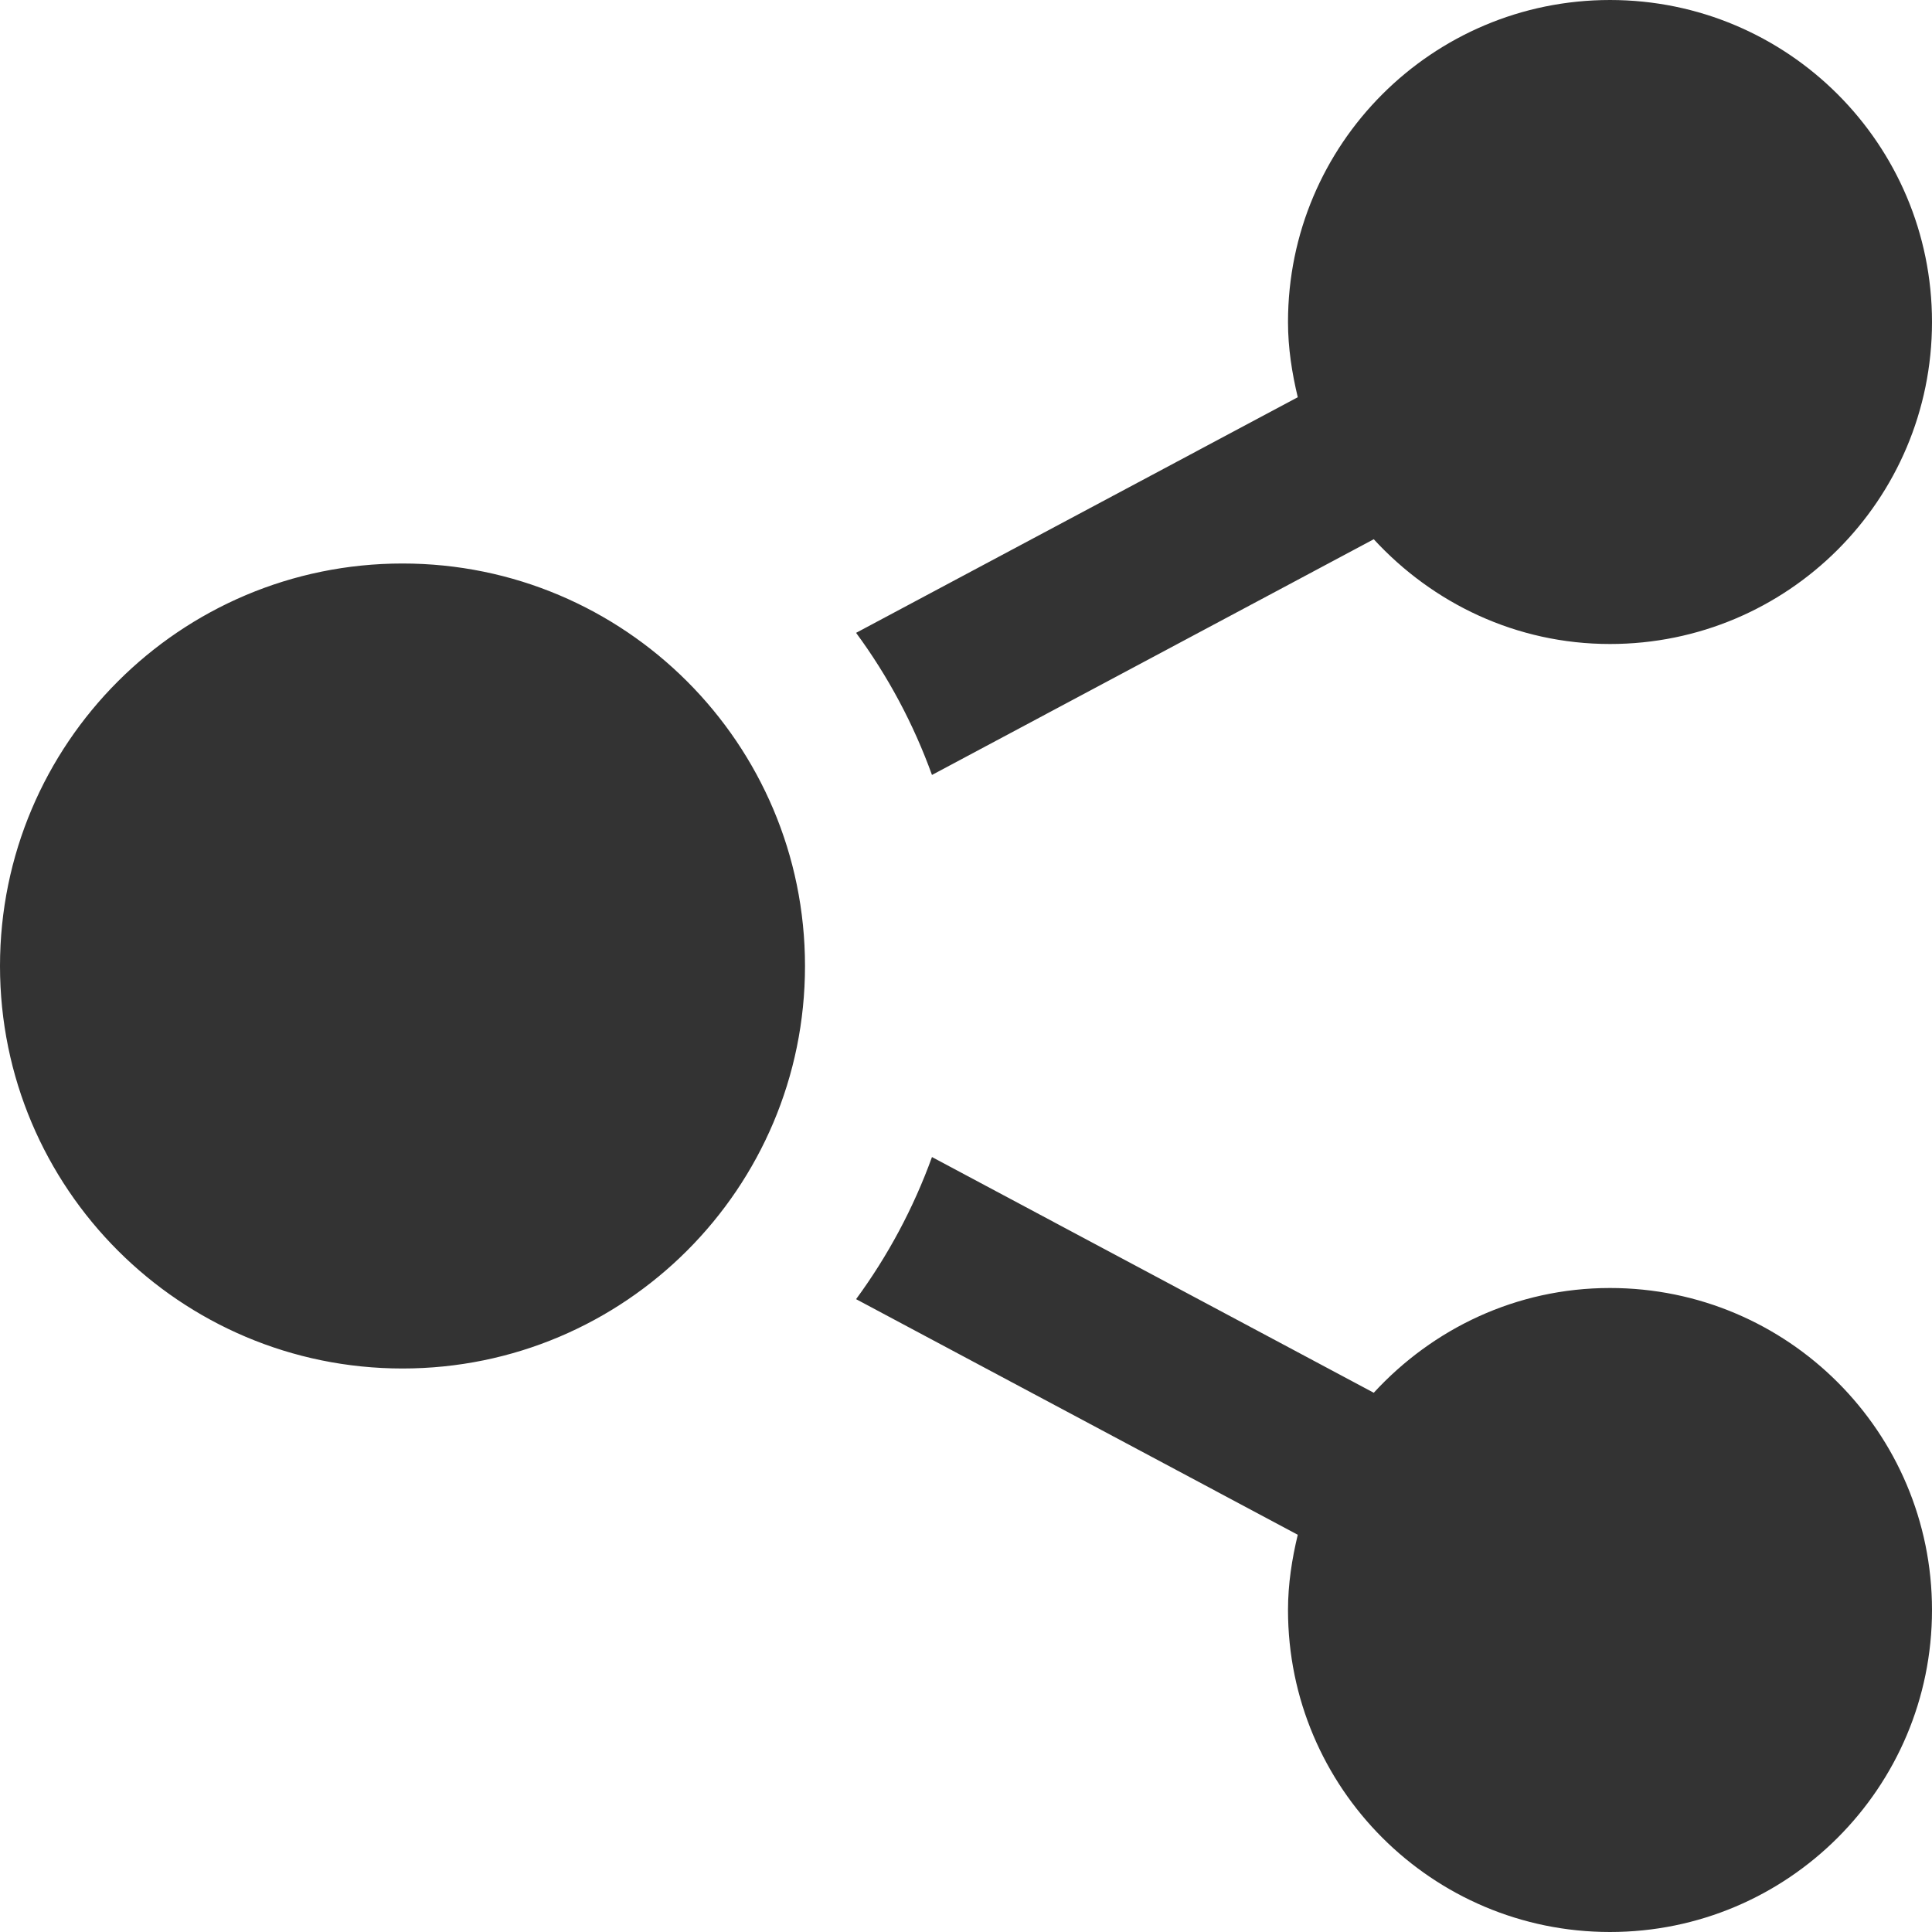
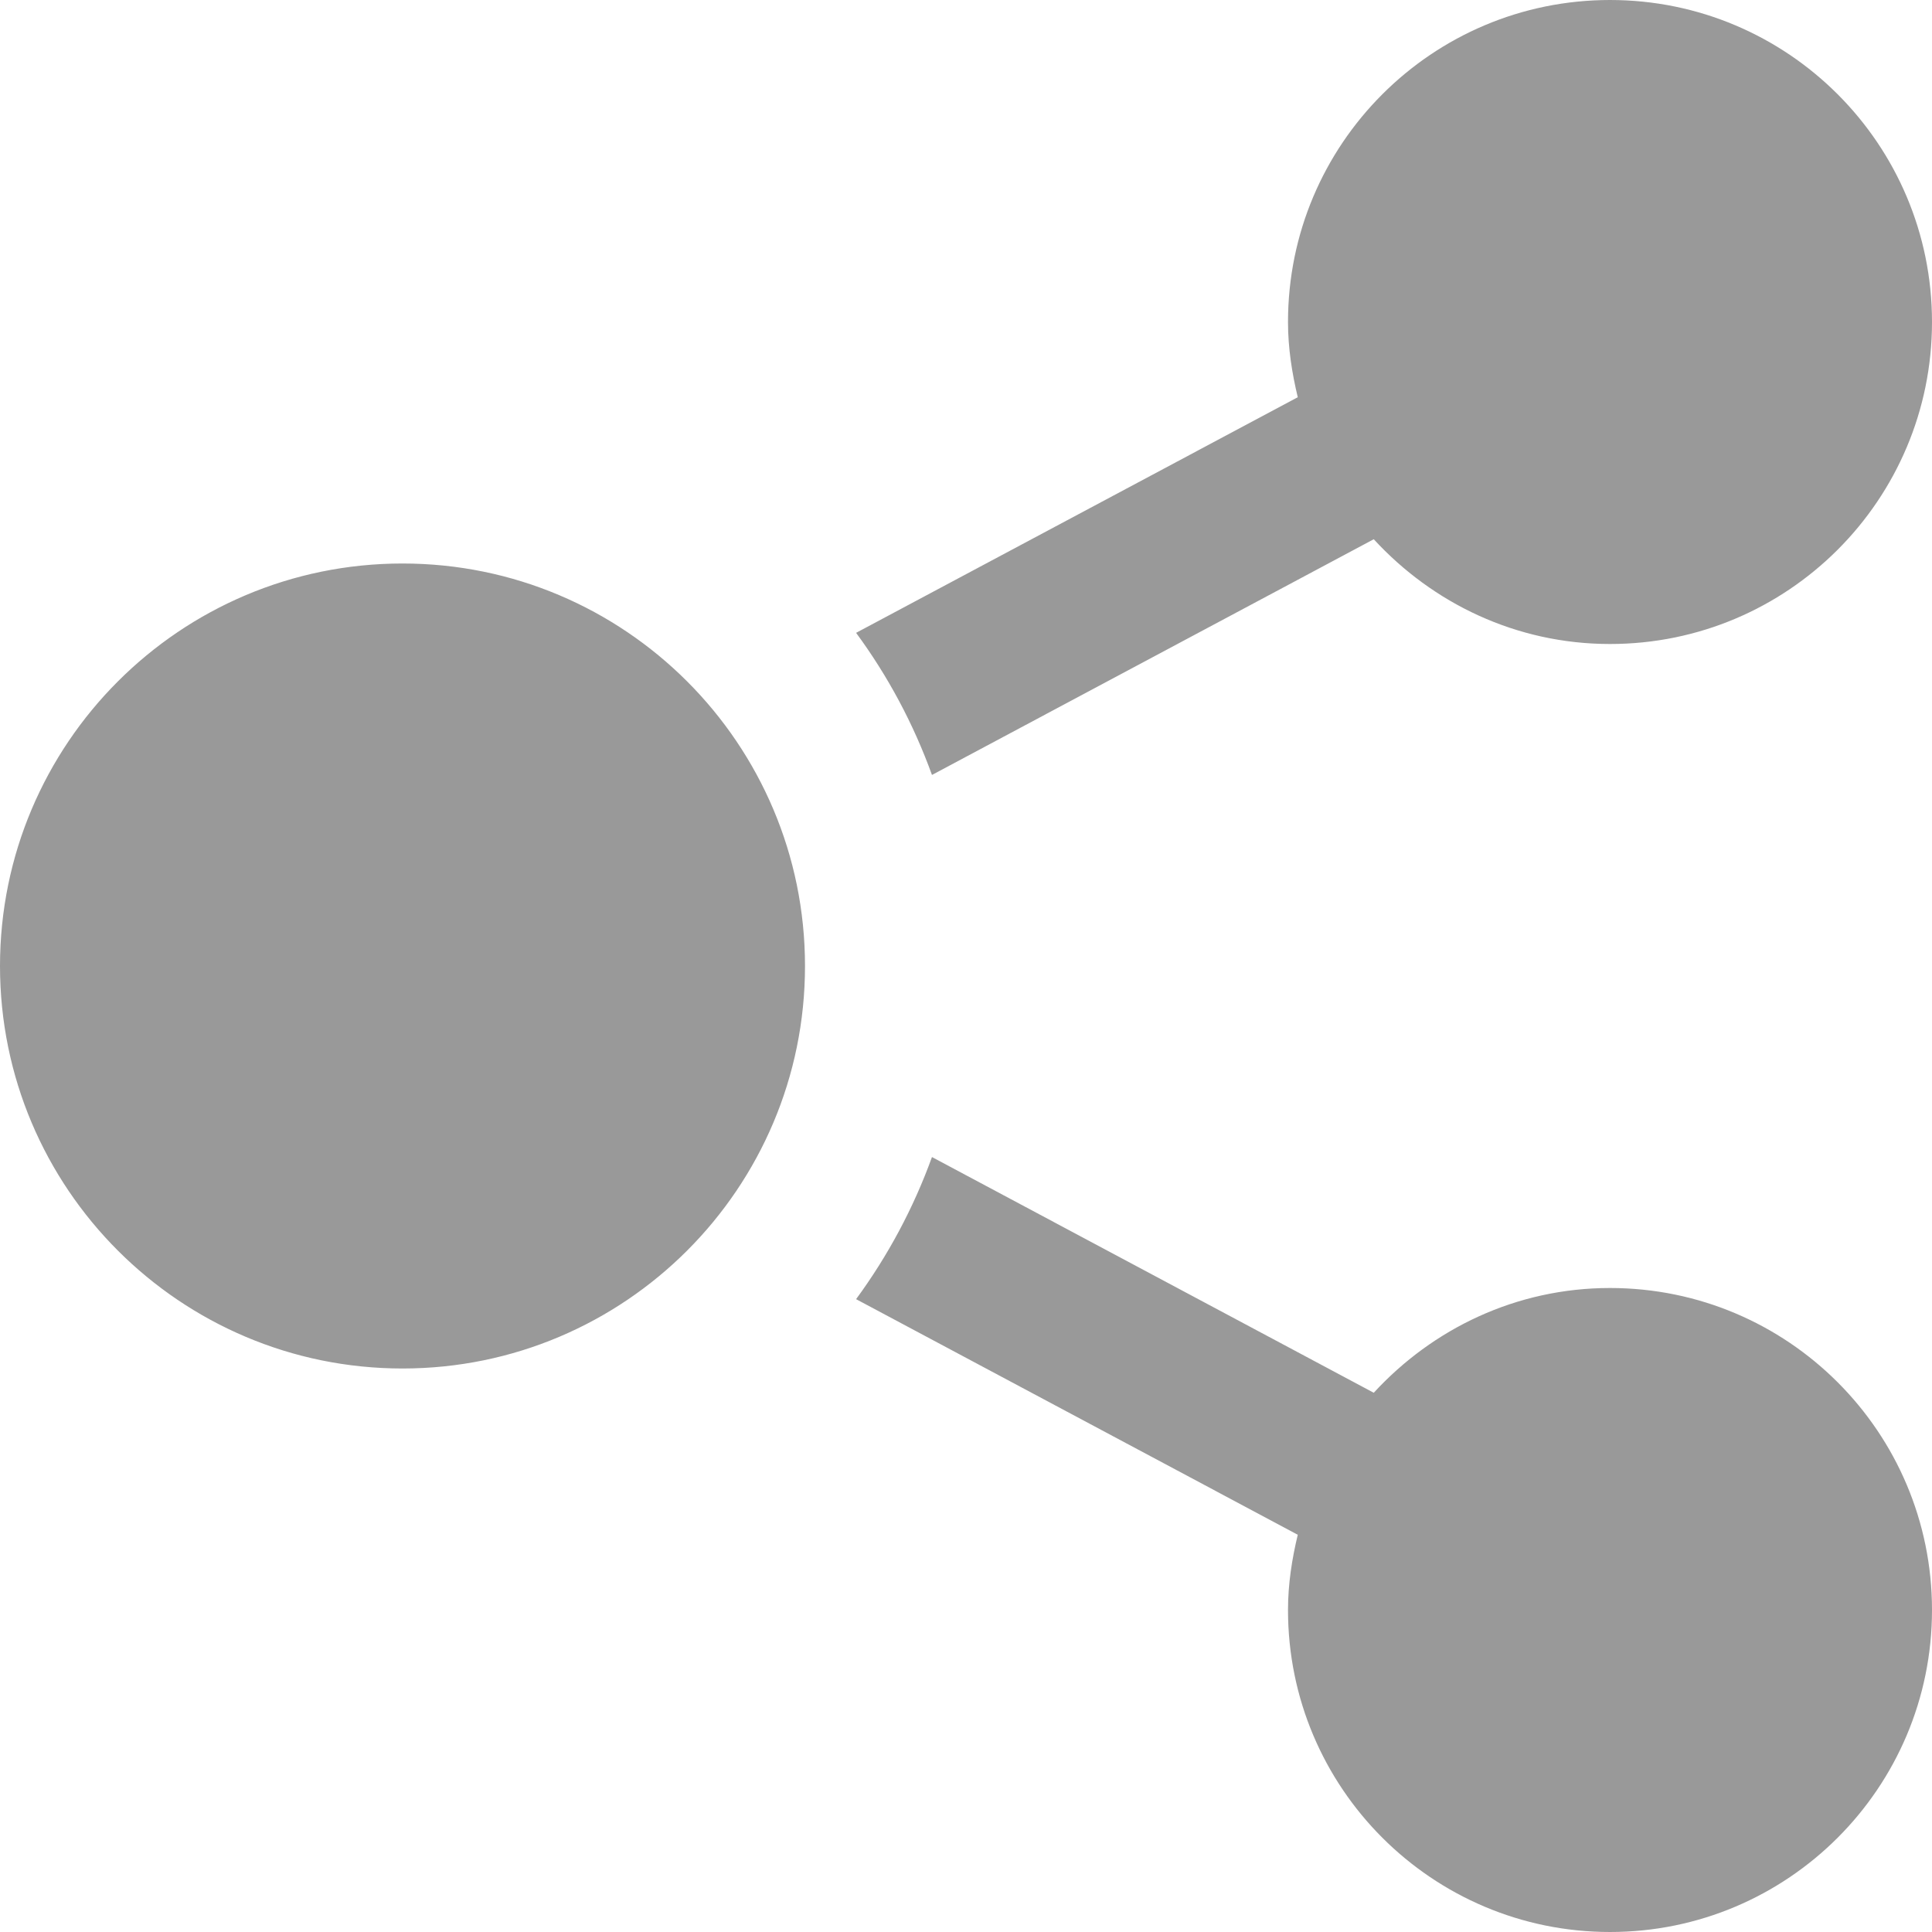
<svg xmlns="http://www.w3.org/2000/svg" width="18" height="18" viewBox="0 0 18 18" fill="none">
-   <path d="M3.75 5.25C5.821 5.25 7.5 6.929 7.5 9C7.5 11.071 5.821 12.75 3.75 12.75C1.679 12.75 0 11.071 0 9C0 6.929 1.679 5.25 3.75 5.25ZM12.091 14.299C12.037 14.524 12 14.757 12 15C12 16.657 13.343 18 15 18C16.657 18 18 16.657 18 15C18 13.343 16.657 12 15 12C14.126 12 13.347 12.38 12.799 12.976L8.683 10.78C8.51 11.258 8.271 11.702 7.976 12.104L12.091 14.299ZM18 3C18 1.343 16.657 0 15 0C13.343 0 12 1.343 12 3C12 3.243 12.037 3.475 12.091 3.701L7.976 5.896C8.272 6.298 8.51 6.742 8.683 7.22L12.799 5.024C13.347 5.62 14.126 6 15 6C16.657 6 18 4.657 18 3Z" fill="#333333" />
+   <path d="M3.75 5.25C5.821 5.25 7.5 6.929 7.5 9C7.5 11.071 5.821 12.75 3.75 12.75C1.679 12.75 0 11.071 0 9C0 6.929 1.679 5.25 3.75 5.25ZM12.091 14.299C12.037 14.524 12 14.757 12 15C12 16.657 13.343 18 15 18C16.657 18 18 16.657 18 15C18 13.343 16.657 12 15 12C14.126 12 13.347 12.38 12.799 12.976L8.683 10.78C8.51 11.258 8.271 11.702 7.976 12.104L12.091 14.299ZM18 3C18 1.343 16.657 0 15 0C13.343 0 12 1.343 12 3C12 3.243 12.037 3.475 12.091 3.701L7.976 5.896C8.272 6.298 8.51 6.742 8.683 7.22L12.799 5.024C13.347 5.62 14.126 6 15 6C16.657 6 18 4.657 18 3Z" fill="#999999" />
</svg>
